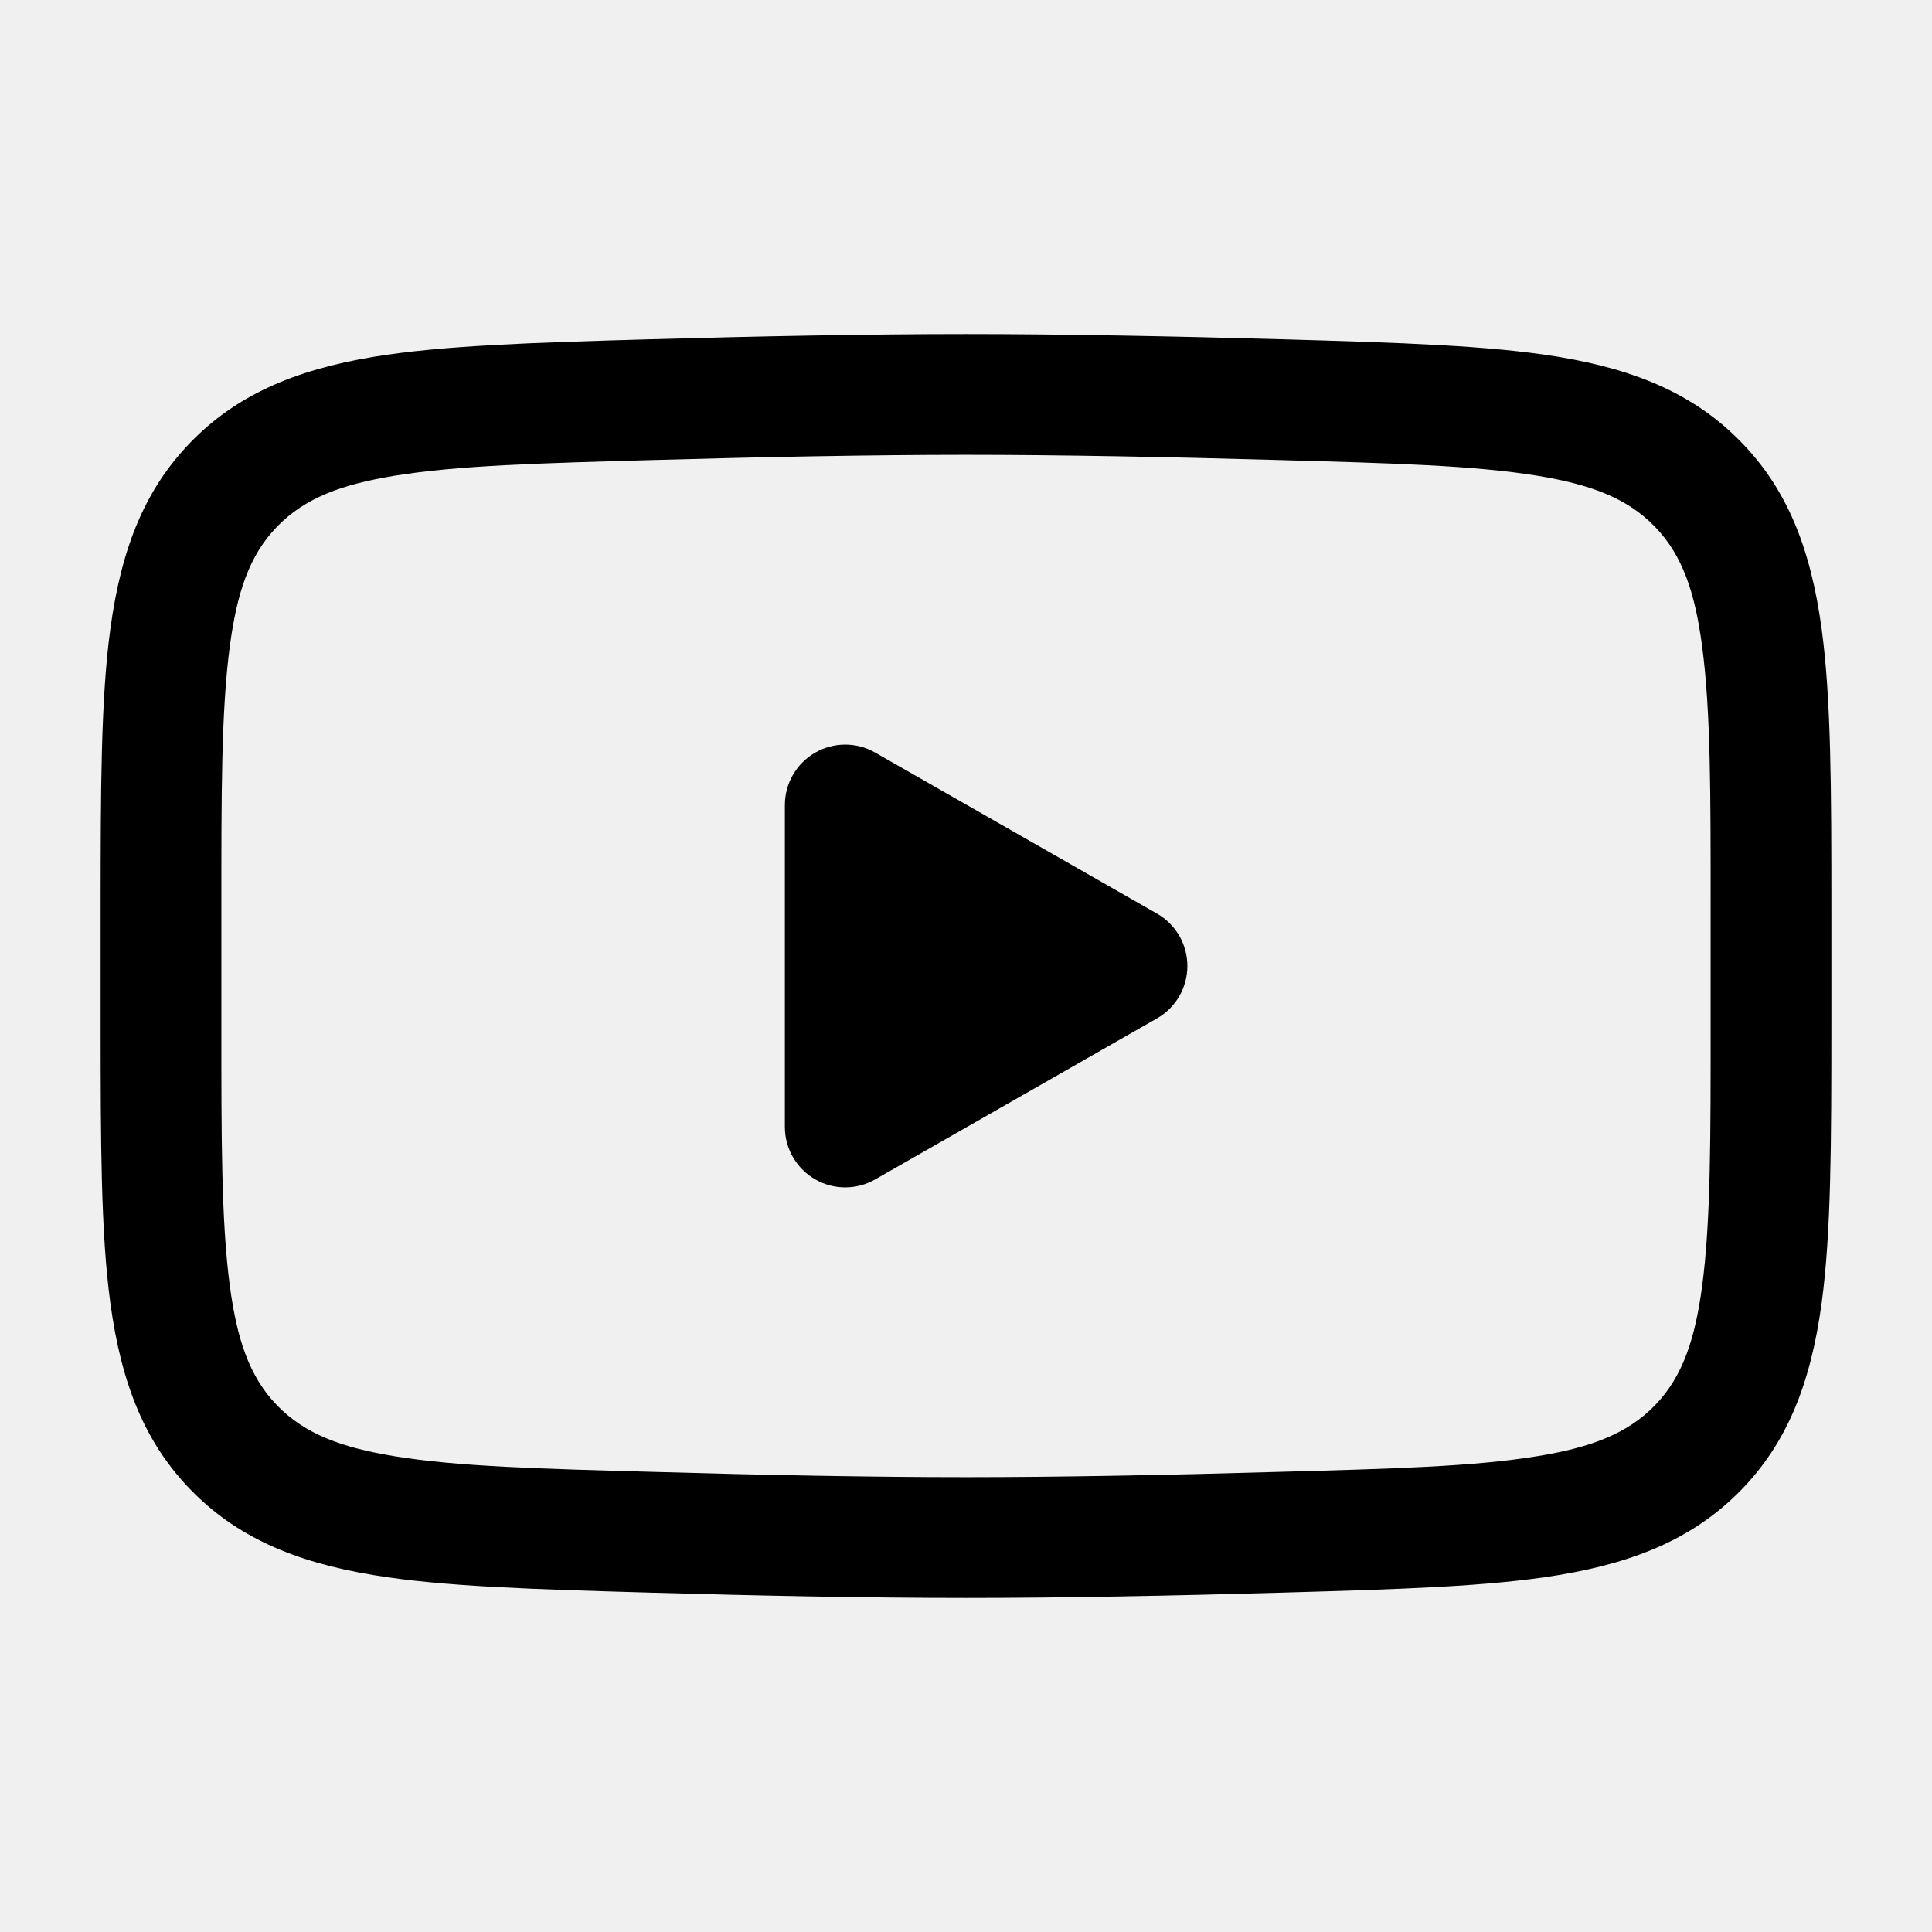
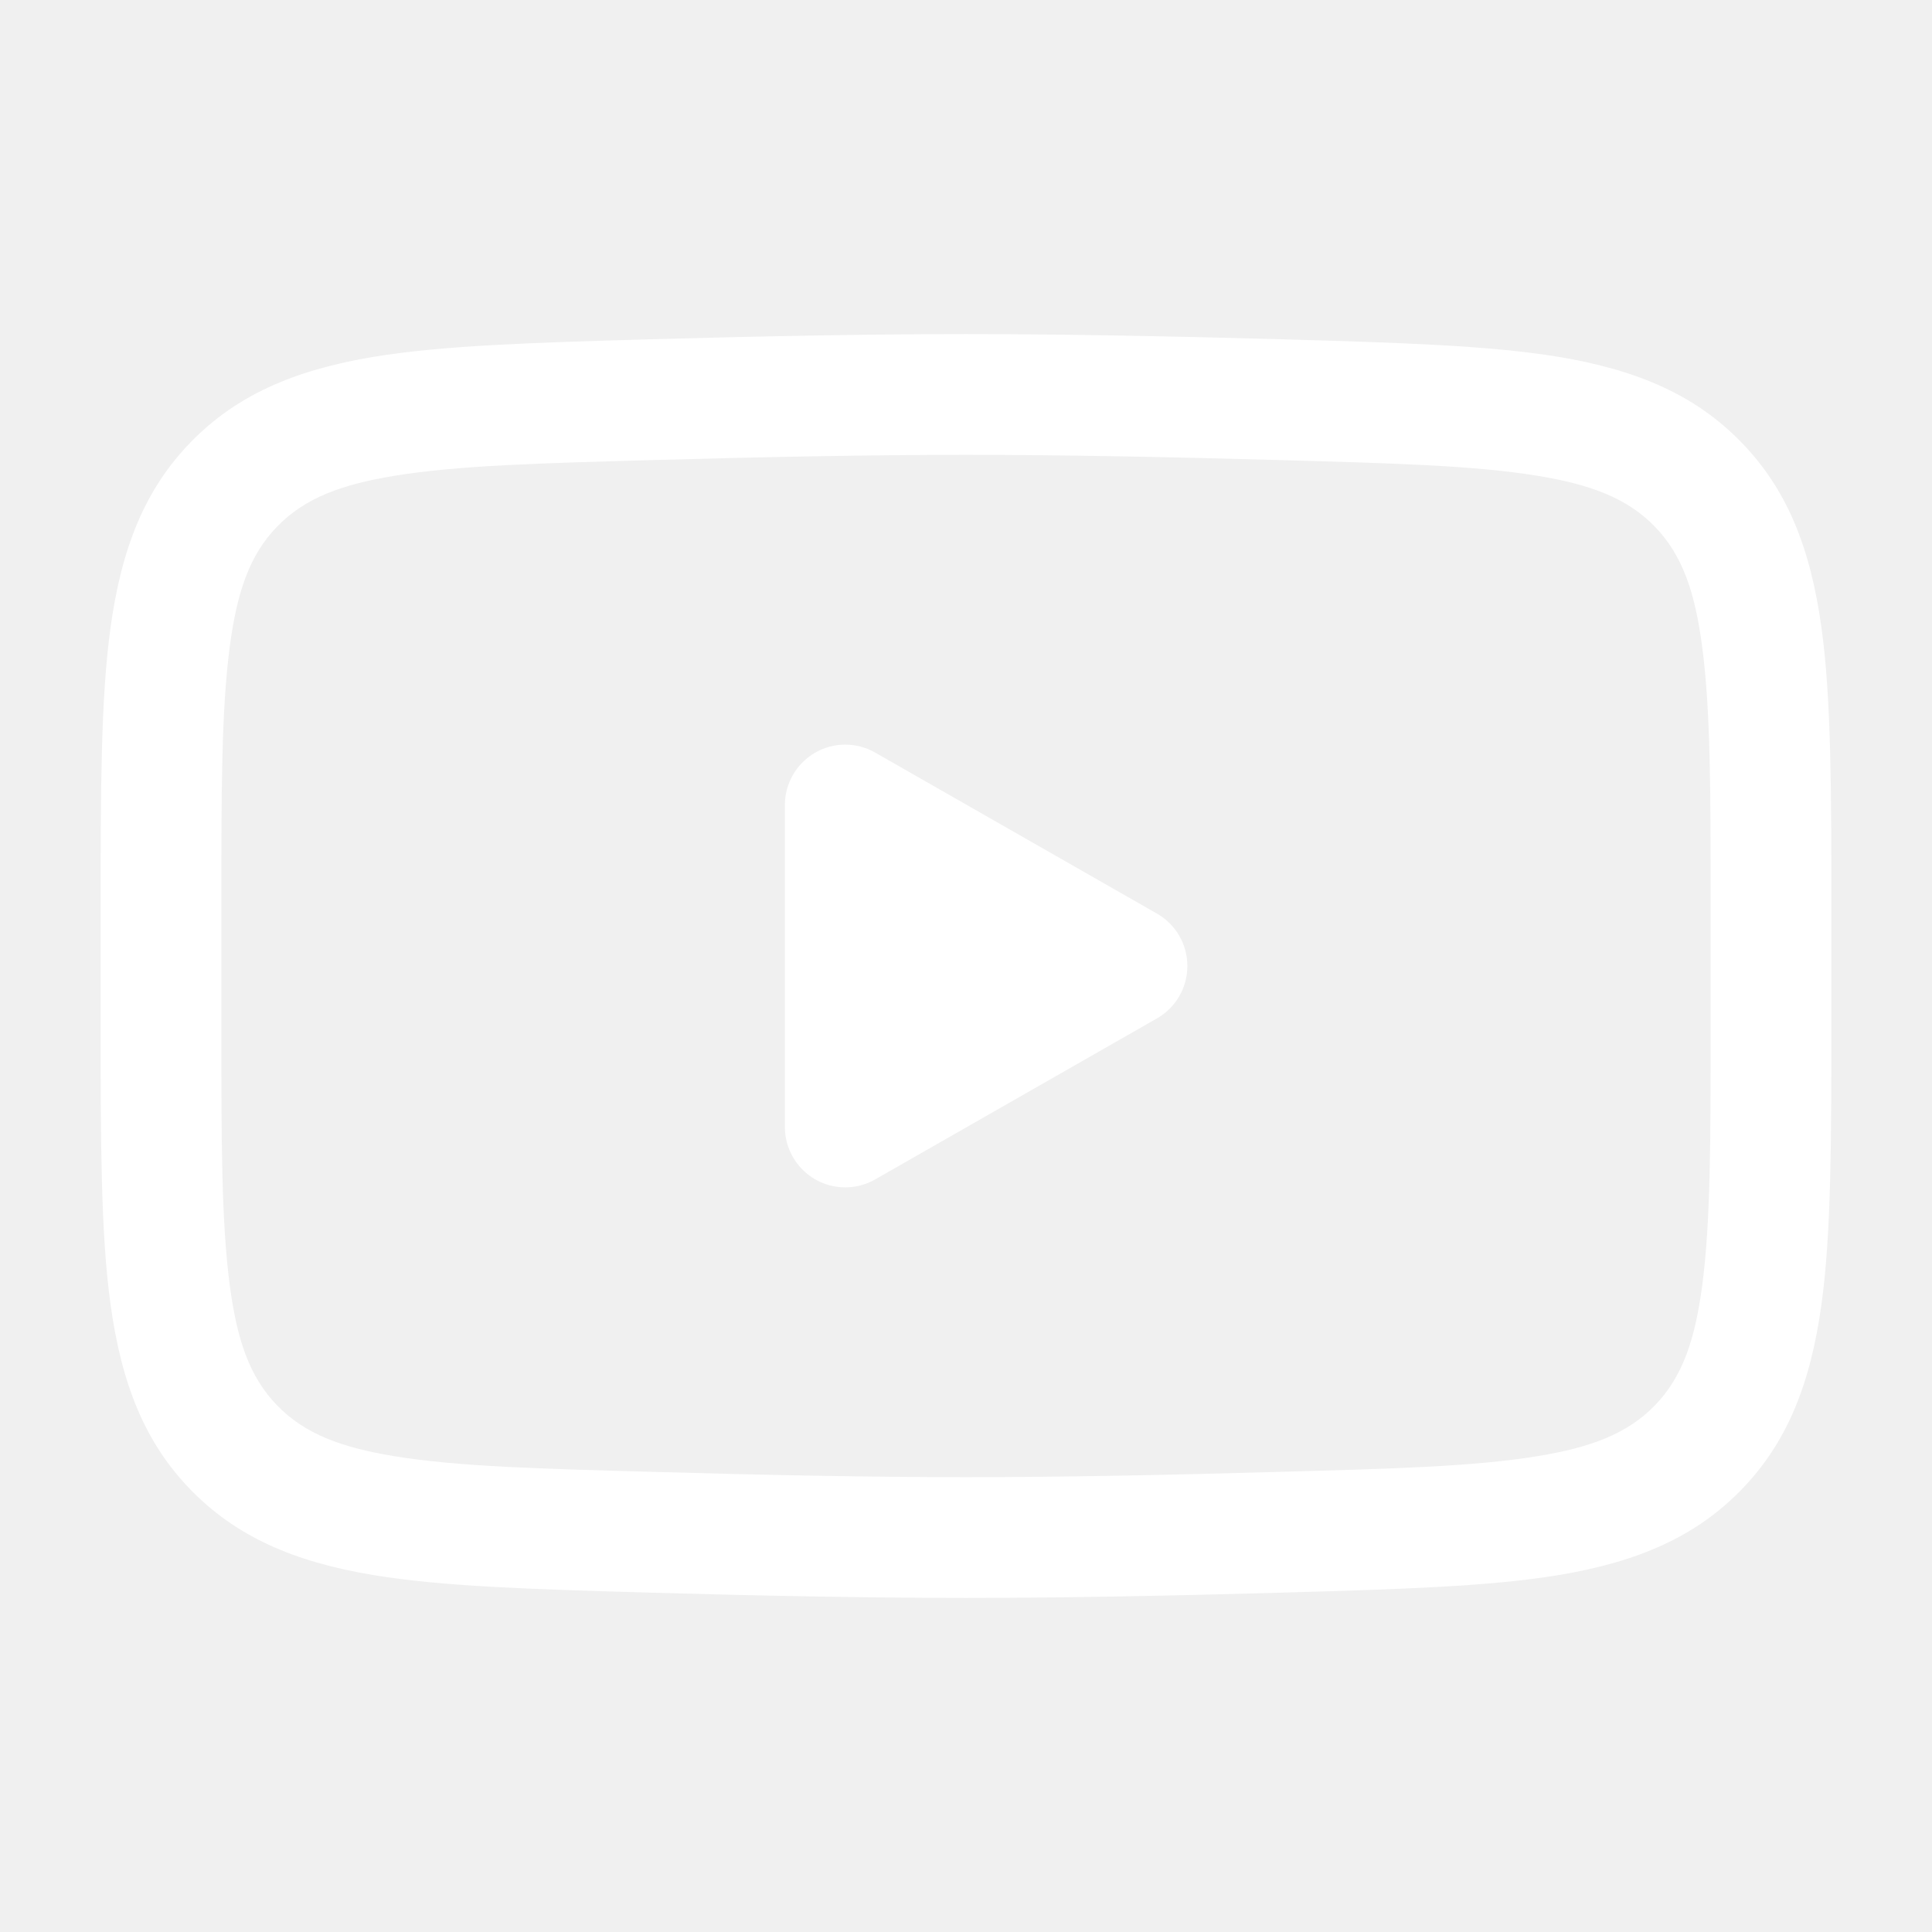
<svg xmlns="http://www.w3.org/2000/svg" width="24" height="24" id="screenshot-cf2f4ecb-3e87-809c-8001-de0cc2585ba0" viewBox="0 0 24 24" style="-webkit-print-color-adjust: exact;" fill="none" version="1.1">
-   <g width="24" xml:space="preserve" height="24" id="shape-cf2f4ecb-3e87-809c-8001-de0cc2585ba0" style="fill-rule: evenodd; clip-rule: evenodd; stroke-linejoin: round; stroke-miterlimit: 2; fill: rgb(0, 0, 0);" ry="0" rx="0" version="1.1">
-     <g id="shape-cf2f4ecb-3e87-809c-8001-de0cc2592fe9" rx="0" ry="0" style="fill: rgb(0, 0, 0);">
-       <g id="shape-cf2f4ecb-3e87-809c-8001-de0cc259ae05" rx="0" ry="0" style="fill: rgb(0, 0, 0);">
+   <g width="24" xml:space="preserve" height="24" id="shape-cf2f4ecb-3e87-809c-8001-de0cc2585ba0" style="fill-rule: evenodd; clip-rule: evenodd; stroke-linejoin: round; stroke-miterlimit: 2; fill: #fff;" ry="0" rx="0" version="1.1">
+     <g id="shape-cf2f4ecb-3e87-809c-8001-de0cc2592fe9" rx="0" ry="0" style="fill: #fff;">
+       <g id="shape-cf2f4ecb-3e87-809c-8001-de0cc259ae05" rx="0" ry="0" style="fill: #fff;">
        <g id="shape-cf2f4ecb-3e87-809c-8001-de0cc259c11f">
          <g class="fills" id="fills-cf2f4ecb-3e87-809c-8001-de0cc259c11f">
            <rect rx="0" ry="0" x="0" y="0" transform="matrix(1, 0, 0, 1, 0, 0)" width="24" height="24" style="fill: none;" />
          </g>
        </g>
-         <g id="shape-cf2f4ecb-3e87-809c-8001-de0cc25a6267" rx="0" ry="0" style="fill: rgb(0, 0, 0);">
+         <g id="shape-cf2f4ecb-3e87-809c-8001-de0cc25a6267" rx="0" ry="0" style="fill: #fff;">
          <g id="shape-cf2f4ecb-3e87-809c-8001-de0cc25b7b6f">
            <g class="fills" id="fills-cf2f4ecb-3e87-809c-8001-de0cc25b7b6f">
              <path rx="0" ry="0" d="M1.250,12.708L1.250,11.292C1.250,9.802,1.253,8.684,1.370,7.818C1.509,6.787,1.812,6.067,2.367,5.495C2.924,4.923,3.630,4.600,4.645,4.432C5.496,4.292,6.598,4.257,8.067,4.215C9.424,4.177,10.812,4.150,12.000,4.150C13.187,4.150,14.575,4.177,15.933,4.215C17.402,4.257,18.504,4.292,19.355,4.432C20.370,4.600,21.076,4.923,21.632,5.495C22.188,6.067,22.491,6.787,22.630,7.819C22.747,8.684,22.750,9.802,22.750,11.292L22.750,12.707C22.750,14.198,22.747,15.316,22.630,16.181C22.491,17.213,22.188,17.932,21.633,18.505C21.076,19.077,20.371,19.399,19.356,19.567C18.504,19.708,17.403,19.742,15.934,19.784C14.576,19.823,13.189,19.850,12.000,19.850C10.812,19.850,9.425,19.823,8.067,19.784C6.598,19.742,5.496,19.708,4.645,19.567C3.630,19.400,2.924,19.077,2.367,18.505C1.811,17.932,1.509,17.212,1.370,16.181C1.253,15.316,1.250,14.197,1.250,12.708ZZM2.750,12.708C2.750,14.112,2.747,15.165,2.856,15.981C2.944,16.630,3.093,17.099,3.443,17.459C3.792,17.819,4.252,17.982,4.889,18.088C5.690,18.220,6.727,18.246,8.109,18.284C9.453,18.323,10.826,18.350,12.000,18.350C13.175,18.350,14.548,18.323,15.891,18.284C17.273,18.246,18.310,18.220,19.111,18.087C19.748,17.982,20.208,17.818,20.557,17.459C20.907,17.099,21.056,16.630,21.144,15.981C21.253,15.166,21.250,14.112,21.250,12.707L21.250,11.292C21.250,9.888,21.253,8.834,21.143,8.019C21.056,7.370,20.906,6.900,20.556,6.541C20.207,6.181,19.747,6.018,19.110,5.912C18.310,5.780,17.273,5.754,15.891,5.715C14.547,5.677,13.175,5.650,12.000,5.650C10.824,5.650,9.452,5.677,8.109,5.715C6.727,5.754,5.690,5.780,4.889,5.912C4.252,6.018,3.792,6.181,3.443,6.541C3.093,6.900,2.944,7.370,2.856,8.019C2.747,8.834,2.750,9.887,2.750,11.292L2.750,12.708ZZM14.372,12.651L10.872,14.651C10.640,14.784,10.355,14.783,10.124,14.649C9.892,14.514,9.750,14.267,9.750,14.000L9.750,10.000C9.750,9.733,9.892,9.486,10.124,9.351C10.355,9.217,10.640,9.216,10.872,9.349L14.372,11.349C14.606,11.482,14.750,11.731,14.750,12.000C14.750,12.269,14.606,12.518,14.372,12.651ZZ" />
            </g>
          </g>
        </g>
      </g>
    </g>
  </g>
</svg>
